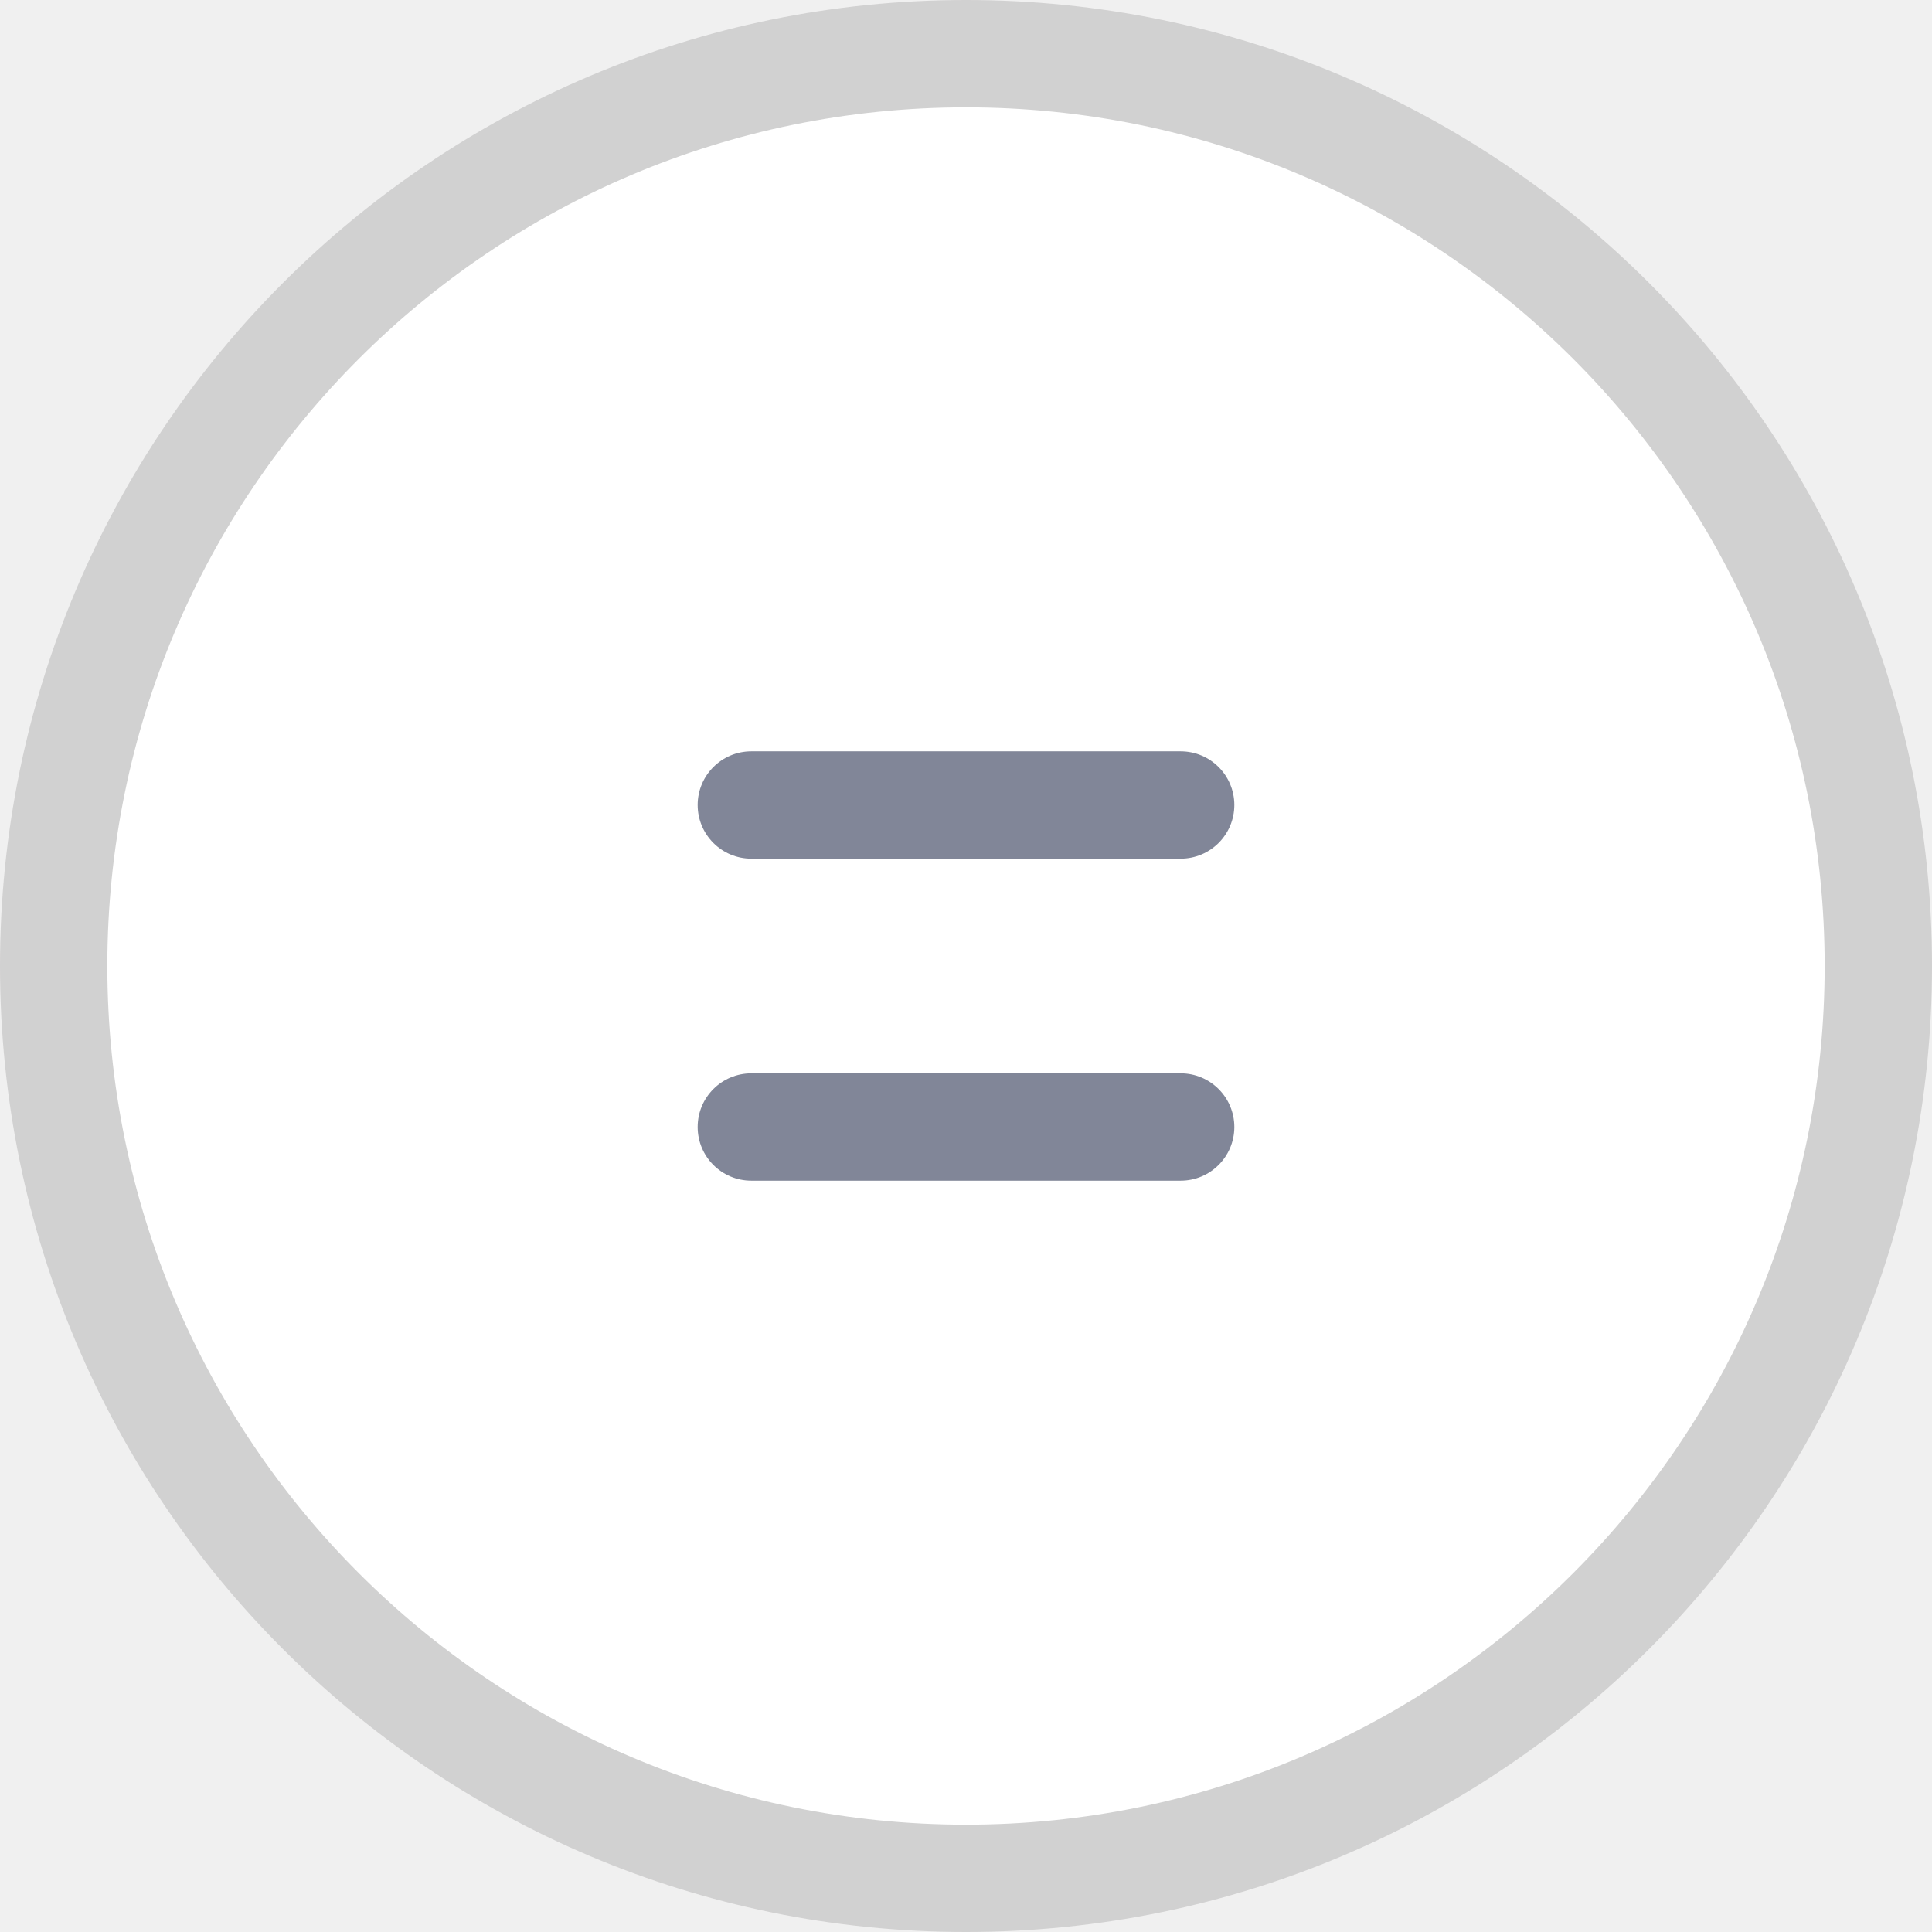
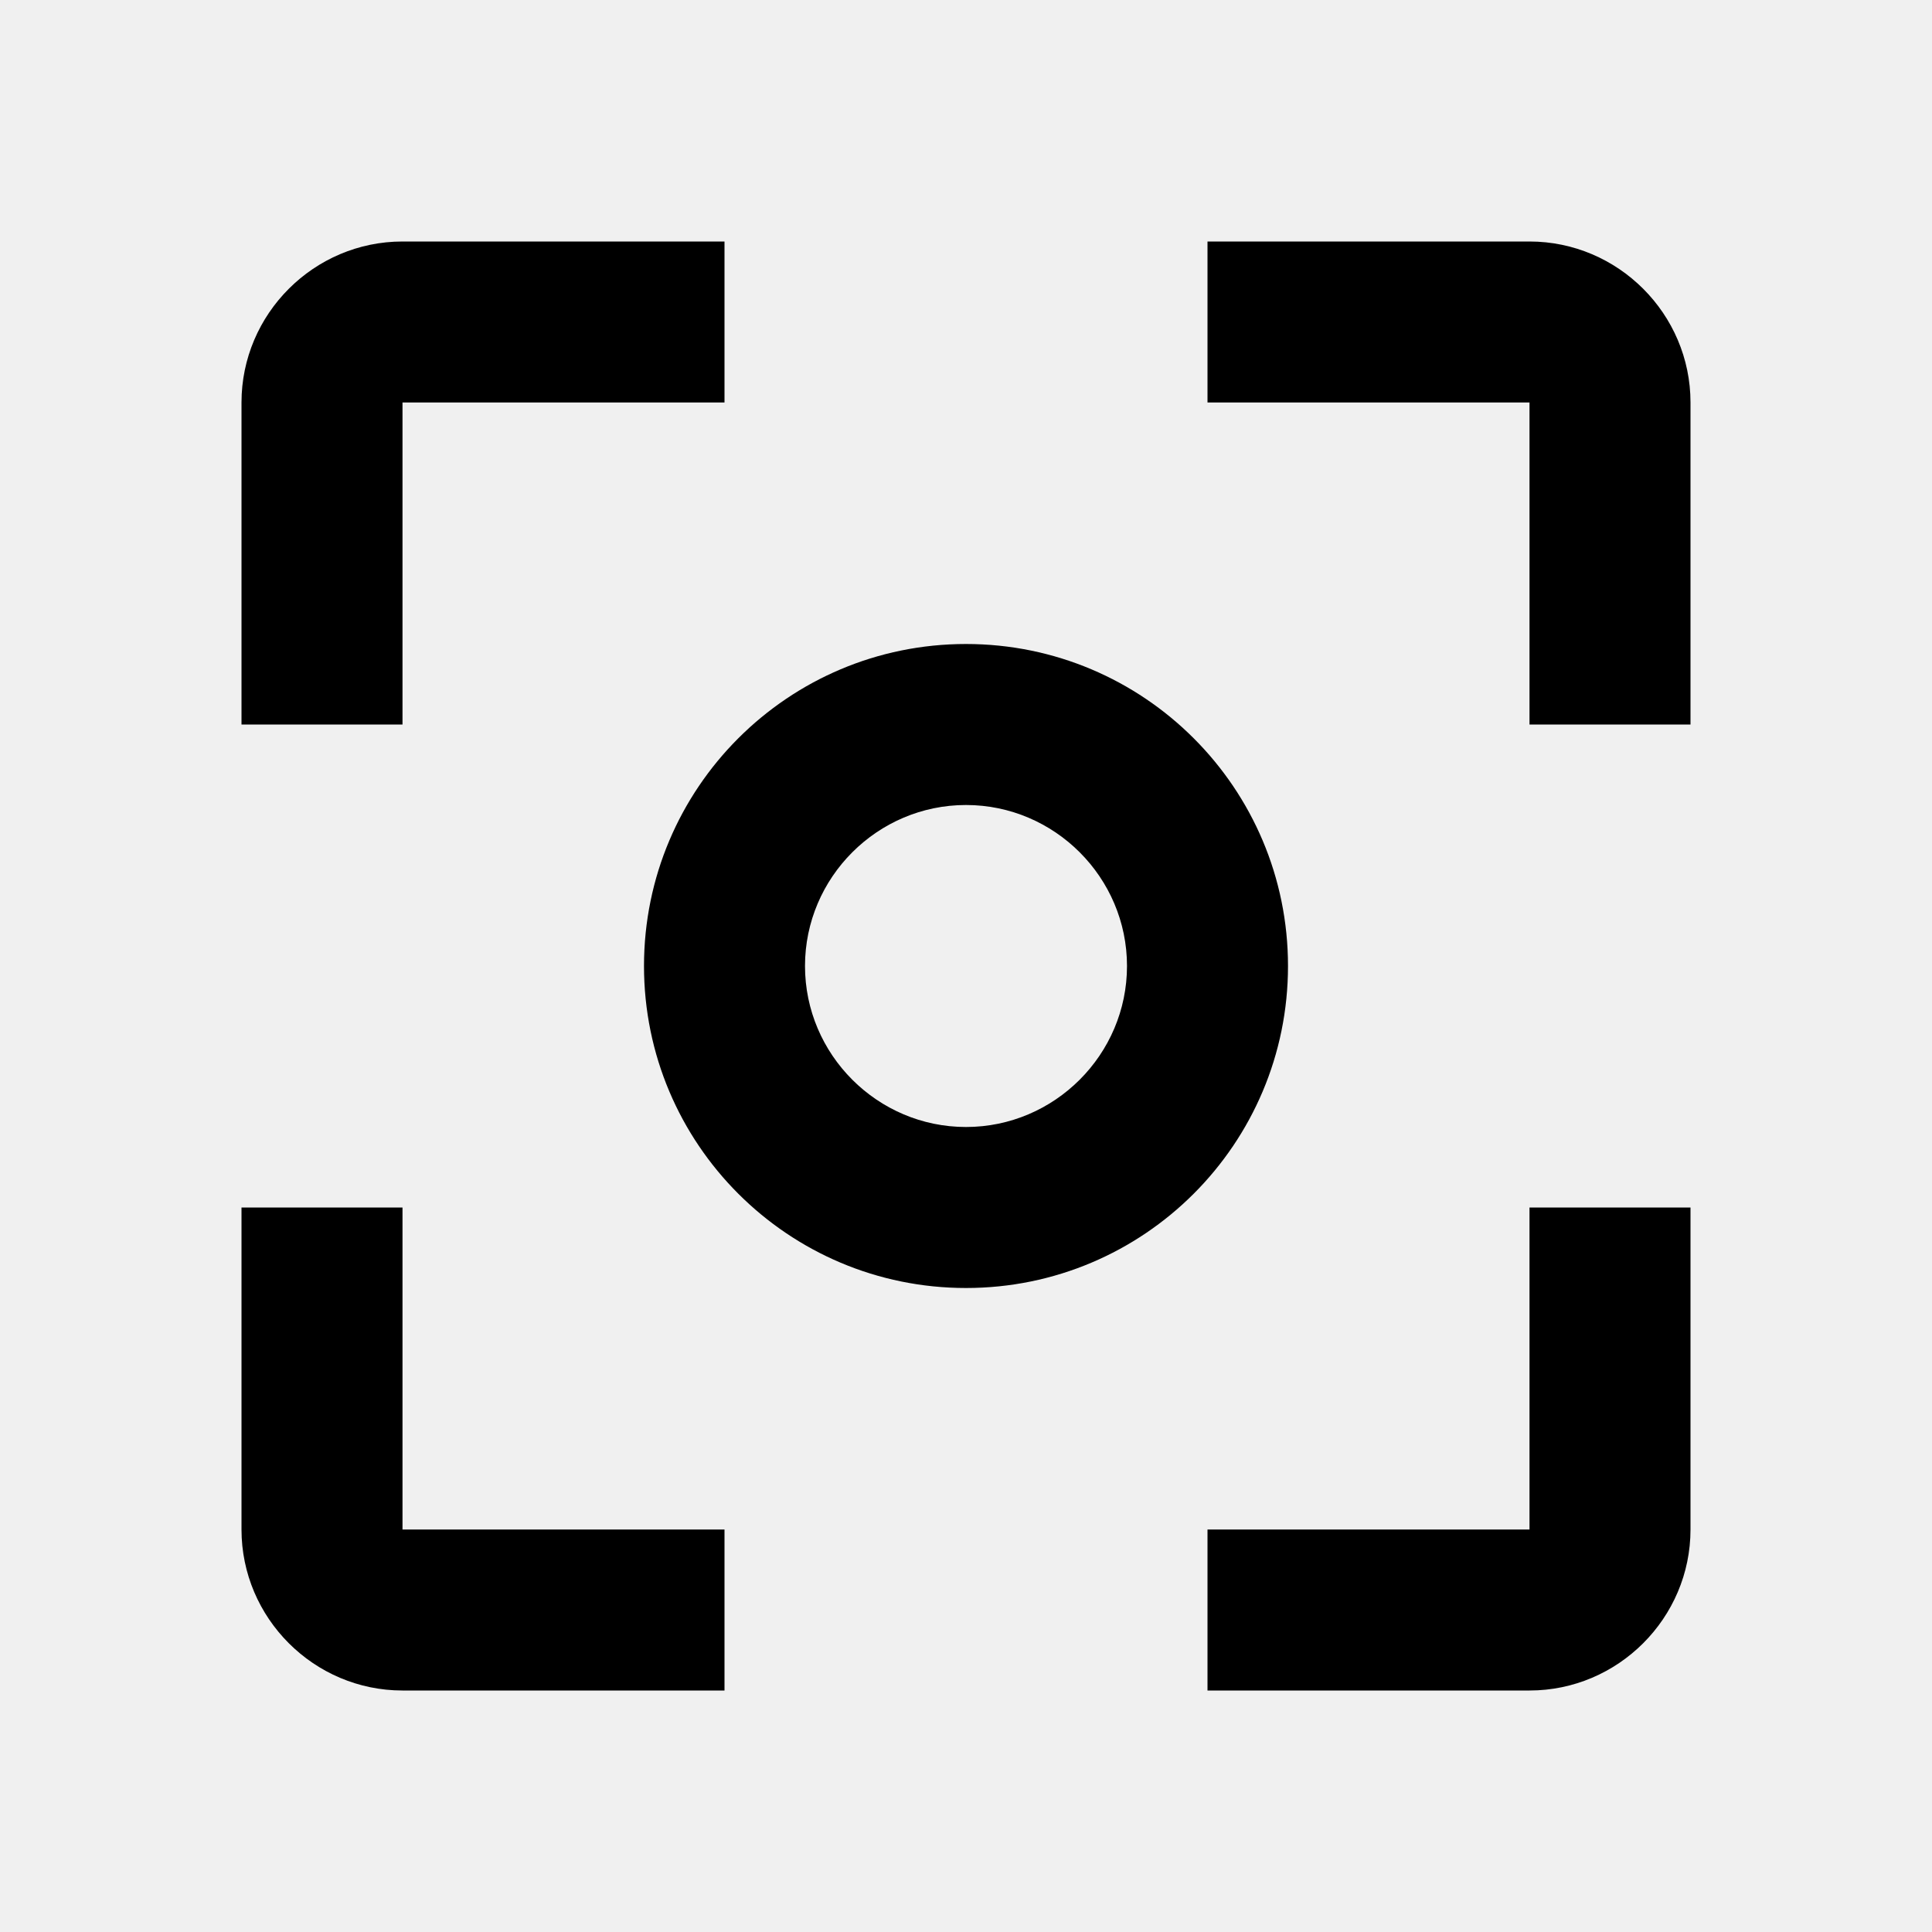
- <svg xmlns="http://www.w3.org/2000/svg" id="Layer_1" data-name="Layer 1" viewBox="0 0 36 36">
-   <defs>
-     <style>.cls-1{fill:#231f20;opacity:0.15;}.cls-2{fill:#fff;}.cls-3{opacity:0.75;}.cls-4{fill:#575e75;}</style>
-   </defs>
-   <circle class="cls-1" cx="18" cy="18" r="18" />
-   <circle class="cls-2" cx="18" cy="18" r="16" />
-   <g class="cls-3">
-     <rect class="cls-4" x="13" y="14" width="10" height="2" rx="1" ry="1" />
-     <rect class="cls-4" x="13" y="20" width="10" height="2" rx="1" ry="1" />
-   </g>
+ <svg xmlns="http://www.w3.org/2000/svg" height="24" viewBox="0 0 24 24" width="24">
+   <path d="M0 0h24v24H0z" fill="none" />
+   <path d="M5 15H3v4c0 1.1.9 2 2 2h4v-2H5v-4zM5 5h4V3H5c-1.1 0-2 .9-2 2v4h2V5zm14-2h-4v2h4v4h2V5c0-1.1-.9-2-2-2zm0 16h-4v2h4c1.1 0 2-.9 2-2v-4h-2v4zM12 8c-2.21 0-4 1.79-4 4s1.79 4 4 4 4-1.79 4-4-1.79-4-4-4zm0 6c-1.1 0-2-.9-2-2s.9-2 2-2 2 .9 2 2-.9 2-2 2z" />
</svg>
